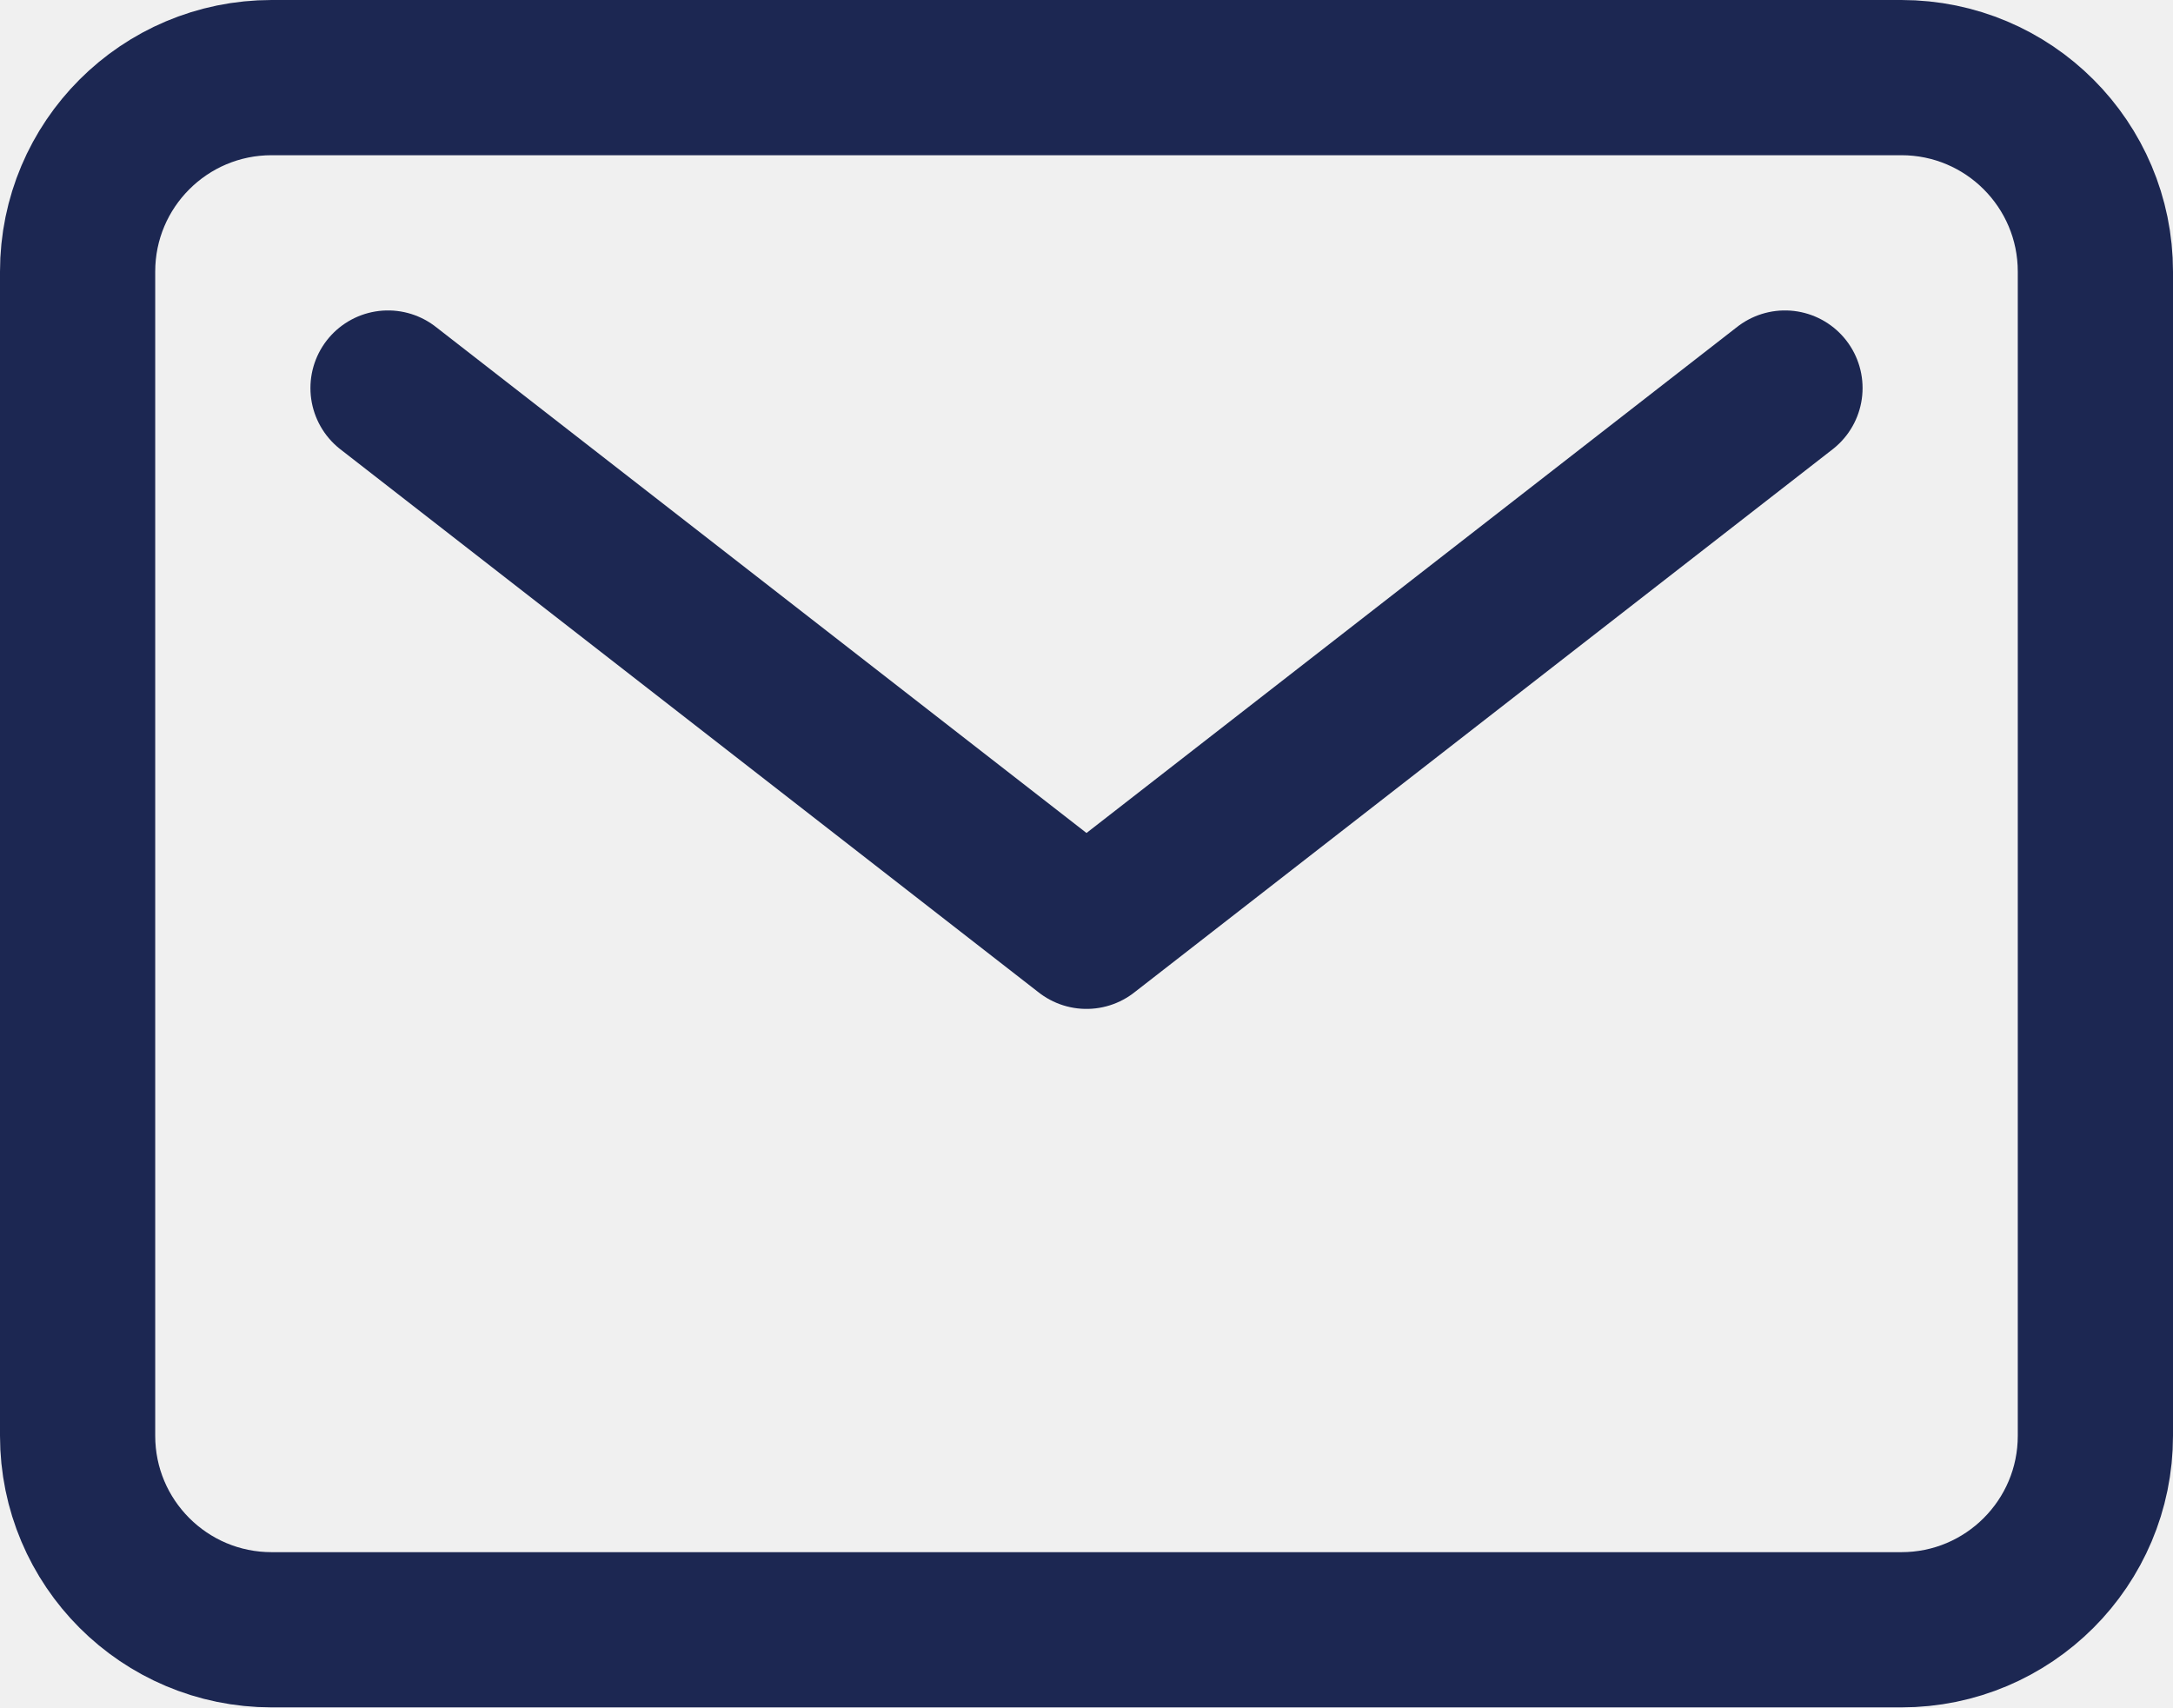
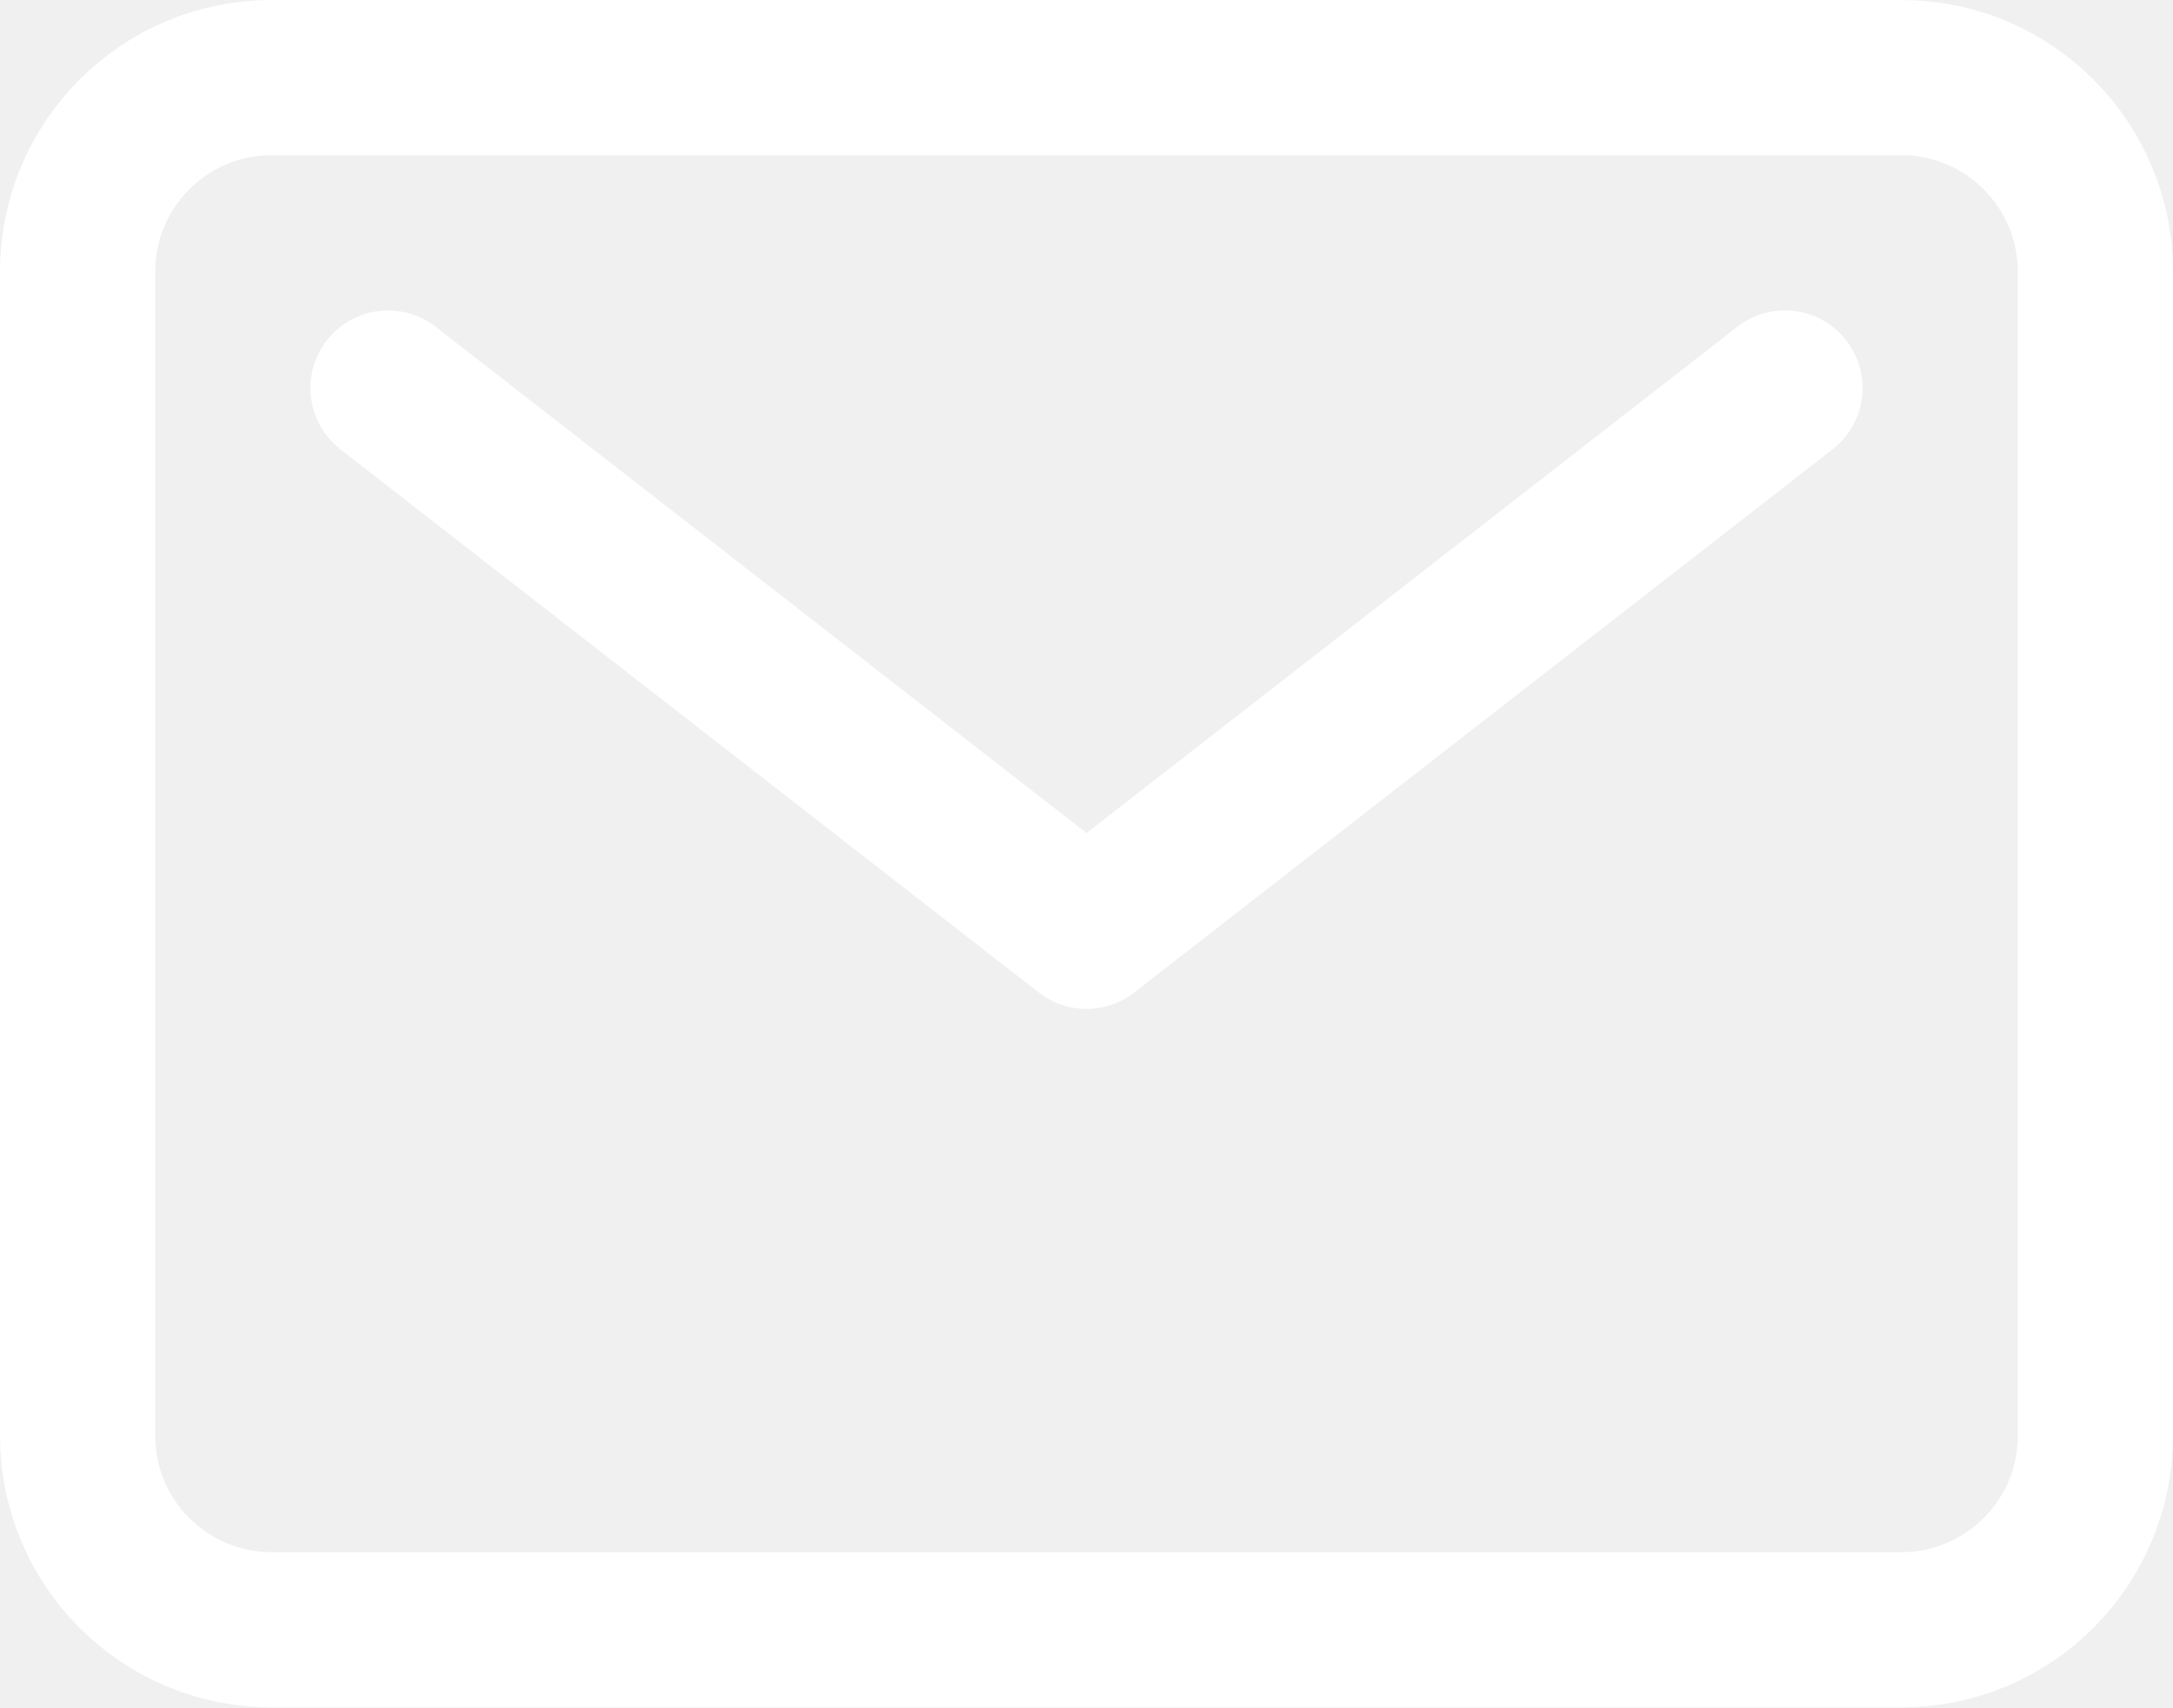
<svg xmlns="http://www.w3.org/2000/svg" width="28" height="22" viewBox="0 0 28 22" fill="none">
-   <path d="M24.5 1H3.5C2.119 1 1 2.119 1 3.5V18.5C1 19.881 2.119 21 3.5 21H24.5C25.881 21 27 19.881 27 18.5V3.5C27 2.119 25.881 1 24.5 1Z" stroke="#1C2752" stroke-width="2" stroke-linecap="round" stroke-linejoin="round" />
-   <path d="M5 5L14 12L23 5" stroke="#1C2752" stroke-width="2" stroke-linecap="round" stroke-linejoin="round" />
+   <path d="M24.5 1H3.5C2.119 1 1 2.119 1 3.5V18.5C1 19.881 2.119 21 3.5 21H24.5C25.881 21 27 19.881 27 18.5V3.5C27 2.119 25.881 1 24.5 1Z" stroke="#fff" stroke-width="2" stroke-linecap="round" stroke-linejoin="round" />
+   <path d="M5 5L14 12L23 5" stroke="#fff" stroke-width="2" stroke-linecap="round" stroke-linejoin="round" />
</svg>
